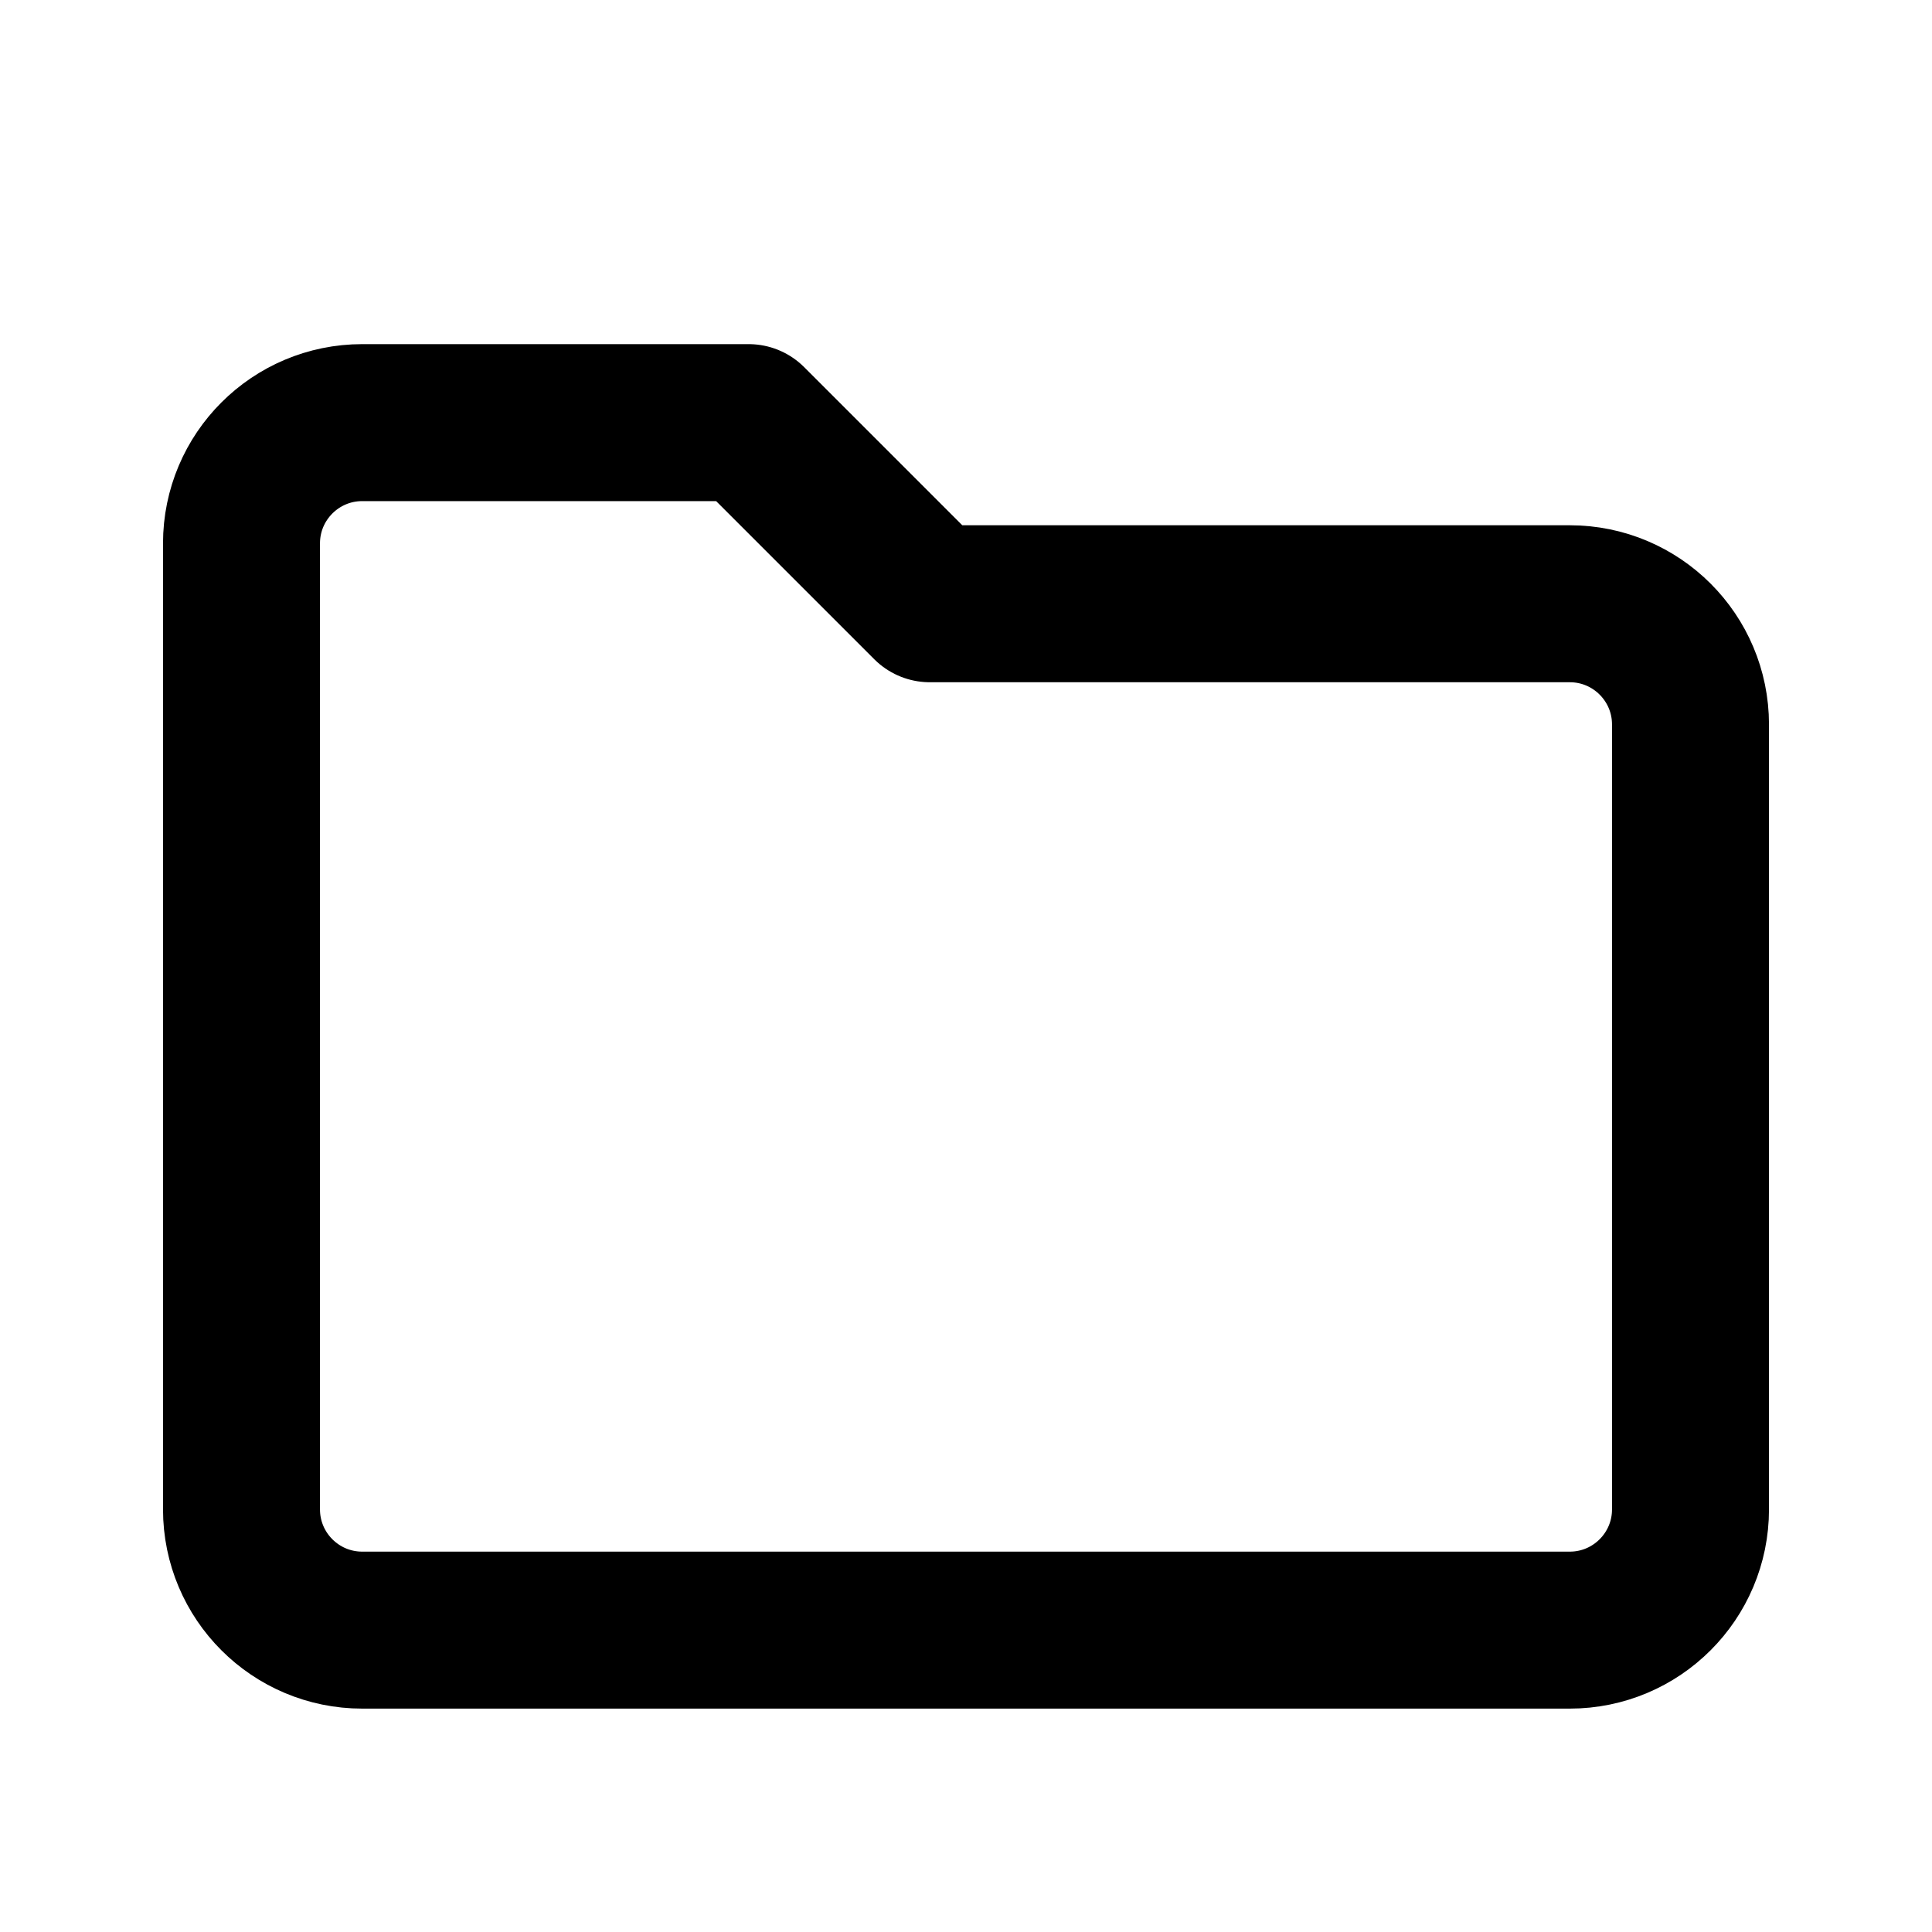
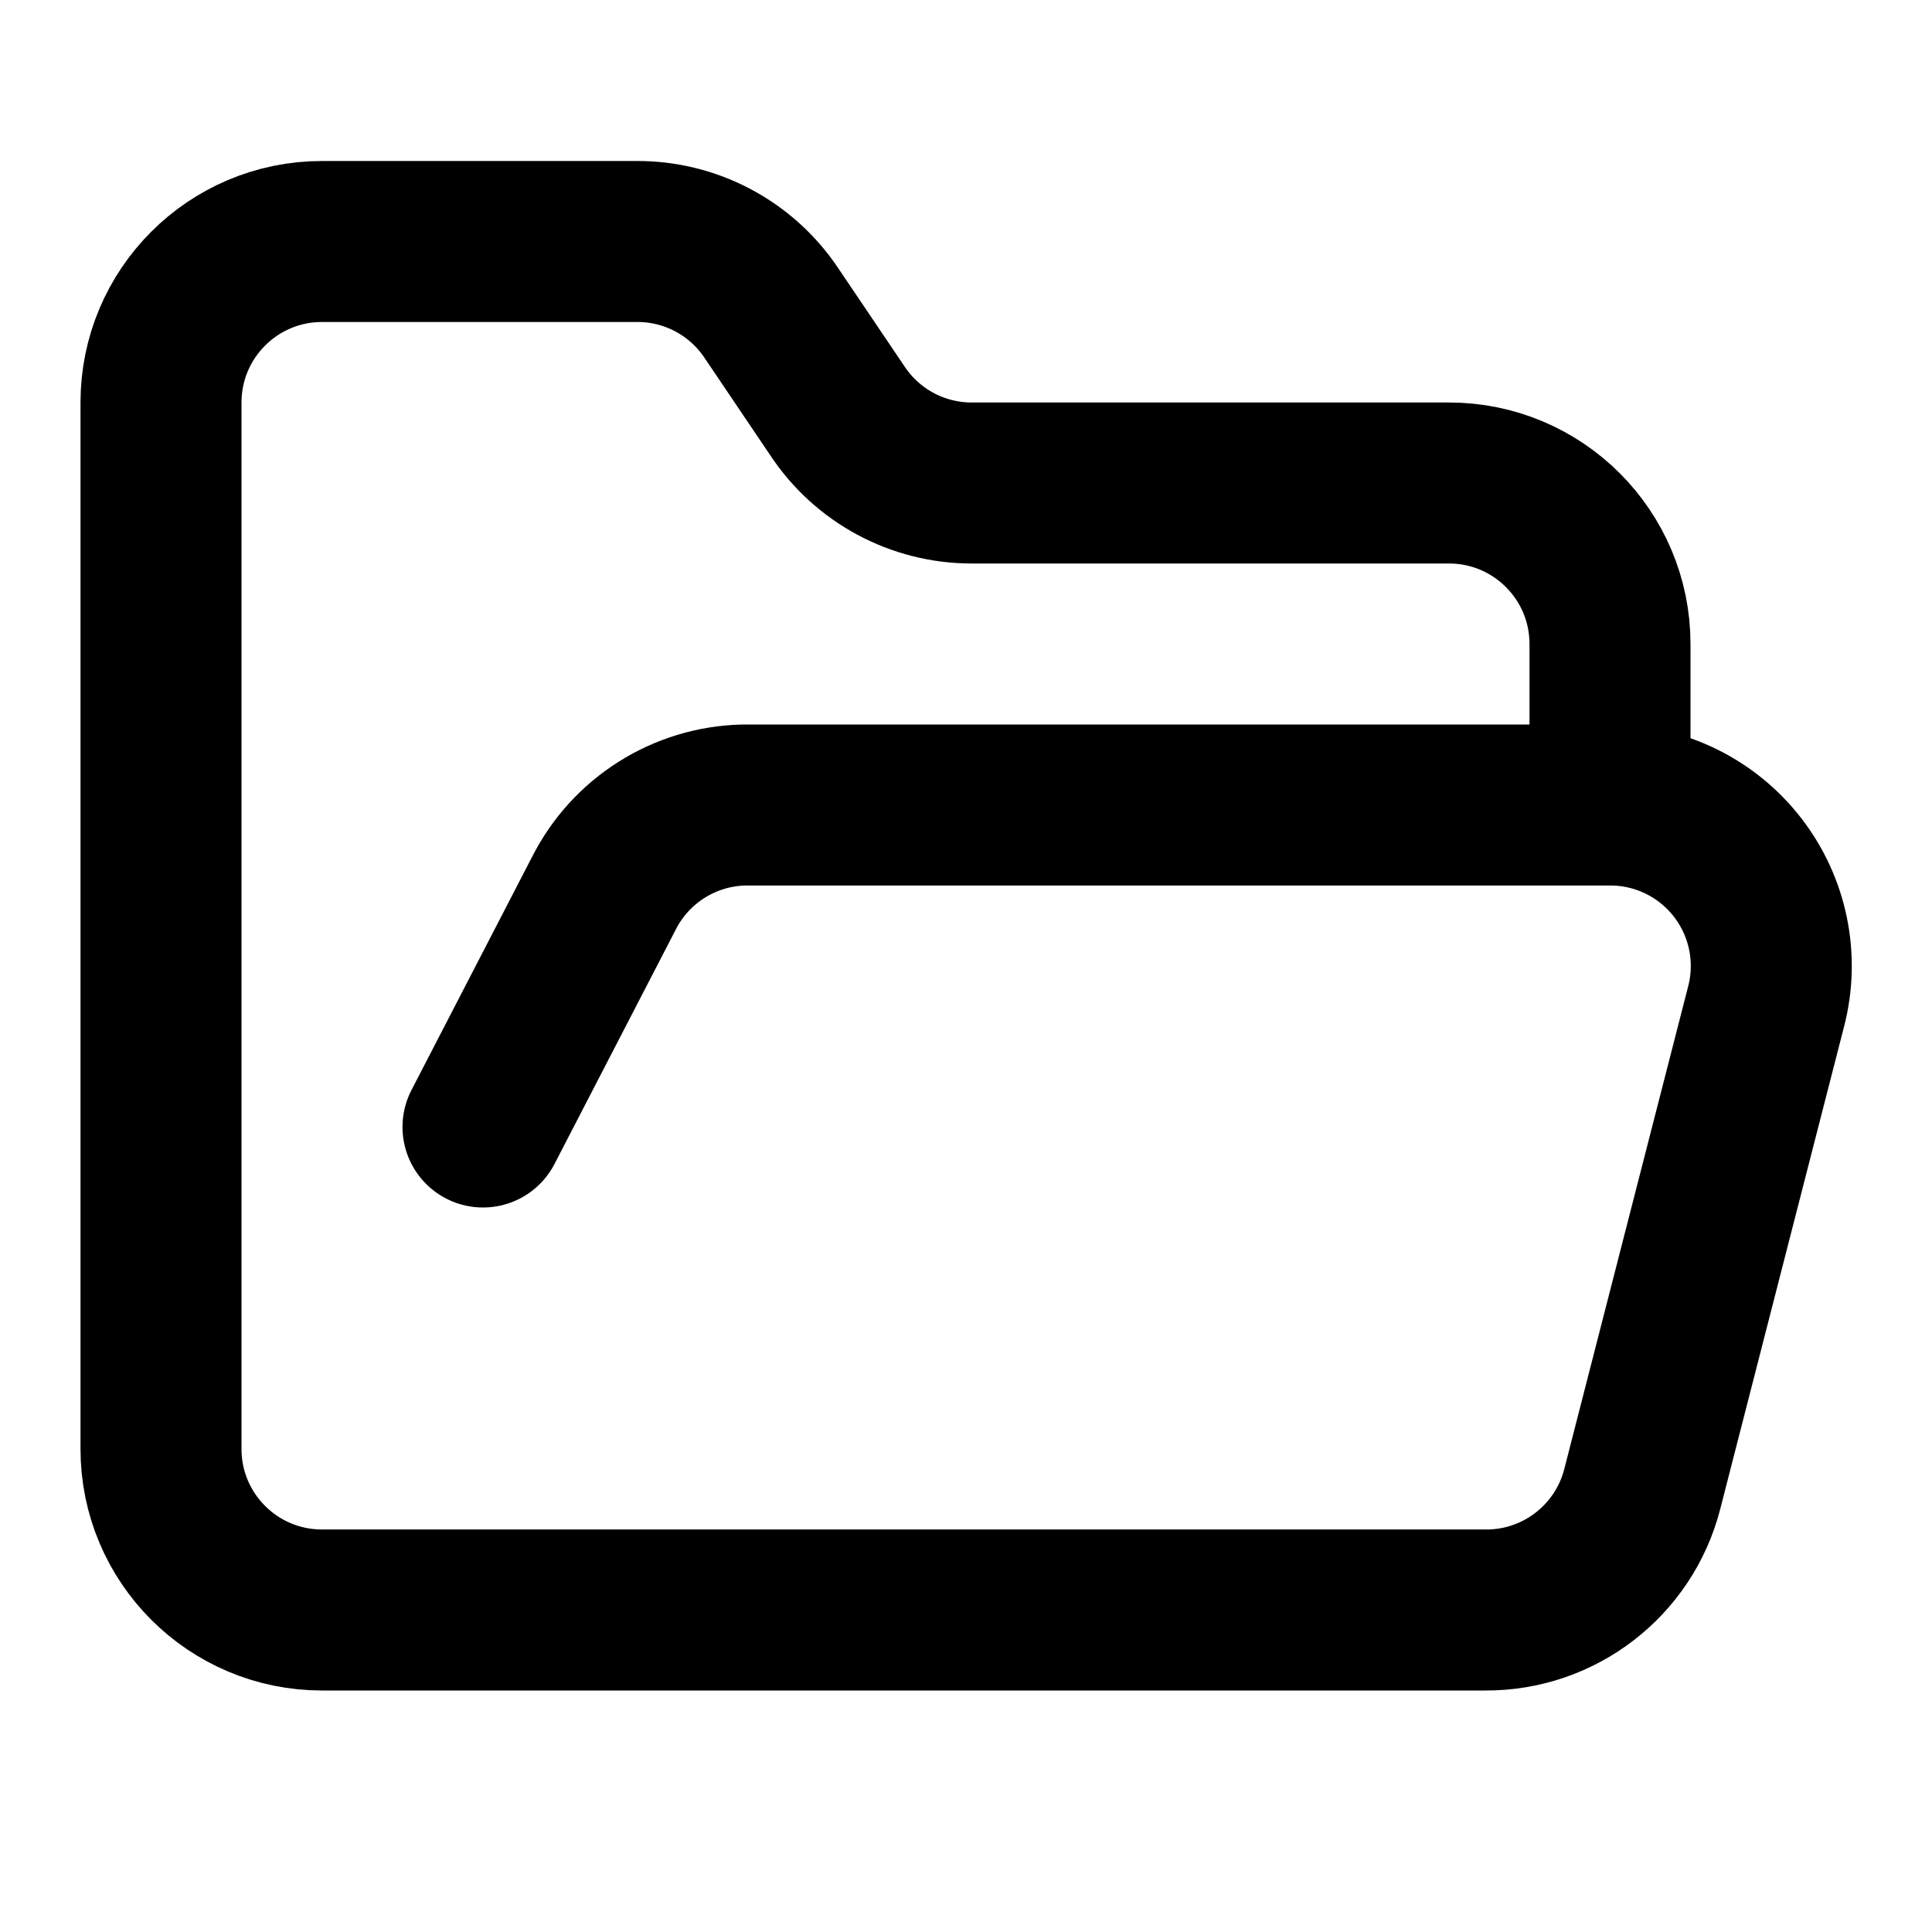
- <svg xmlns="http://www.w3.org/2000/svg" width="16" height="16" viewBox="0 0 16 16" fill="none" stroke="#000" stroke-width="1.3" stroke-linecap="round" stroke-linejoin="round">
-   <path d="M2 4.5a1 1 0 011-1h3.2l1.5 1.5H13a1 1 0 011 1v6.5a1 1 0 01-1 1H3a1 1 0 01-1-1z" />
+ <svg xmlns="http://www.w3.org/2000/svg" width="24" height="24" viewBox="0 0 24 24" fill="none" stroke="#000" stroke-width="2" stroke-linecap="round" stroke-linejoin="round">
+   <path d="m6 14 1.5-2.9A2 2 0 0 1 9.24 10H20a2 2 0 0 1 1.94 2.5l-1.54 6a2 2 0 0 1-1.95 1.5H4a2 2 0 0 1-2-2V5a2 2 0 0 1 2-2h3.9a2 2 0 0 1 1.69.9l.81 1.2a2 2 0 0 0 1.67.9H18a2 2 0 0 1 2 2v2" />
</svg>
